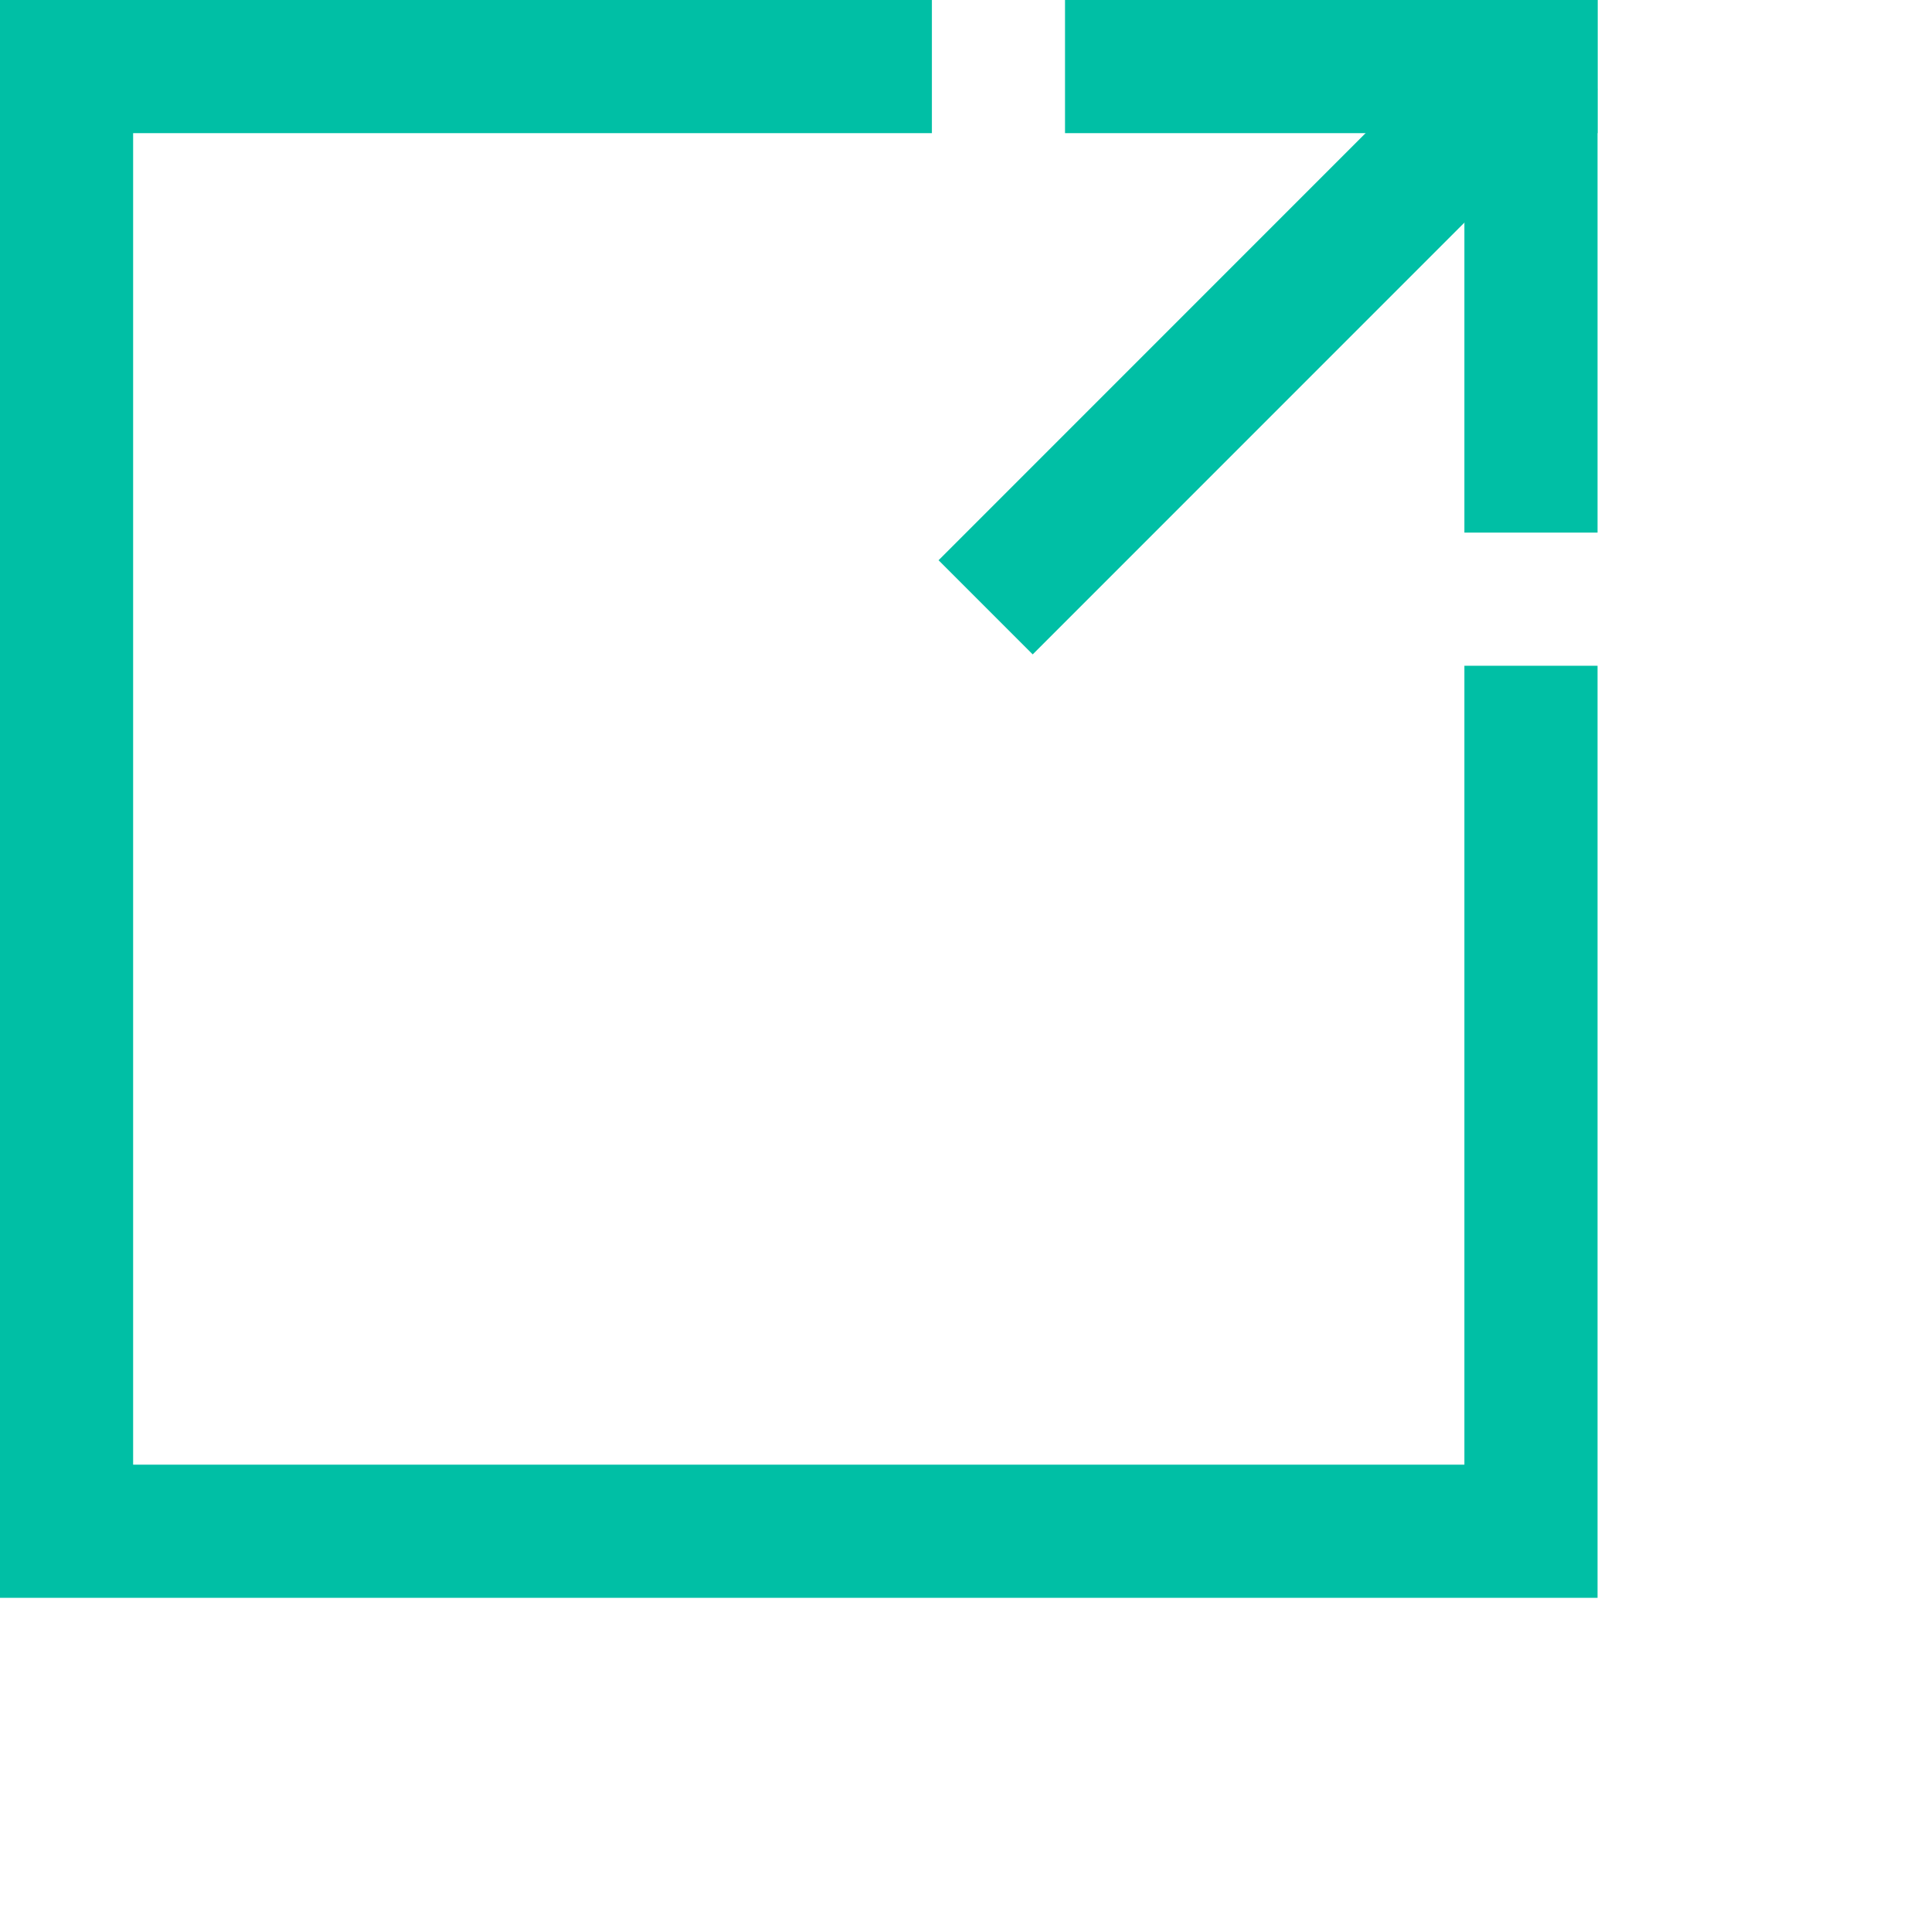
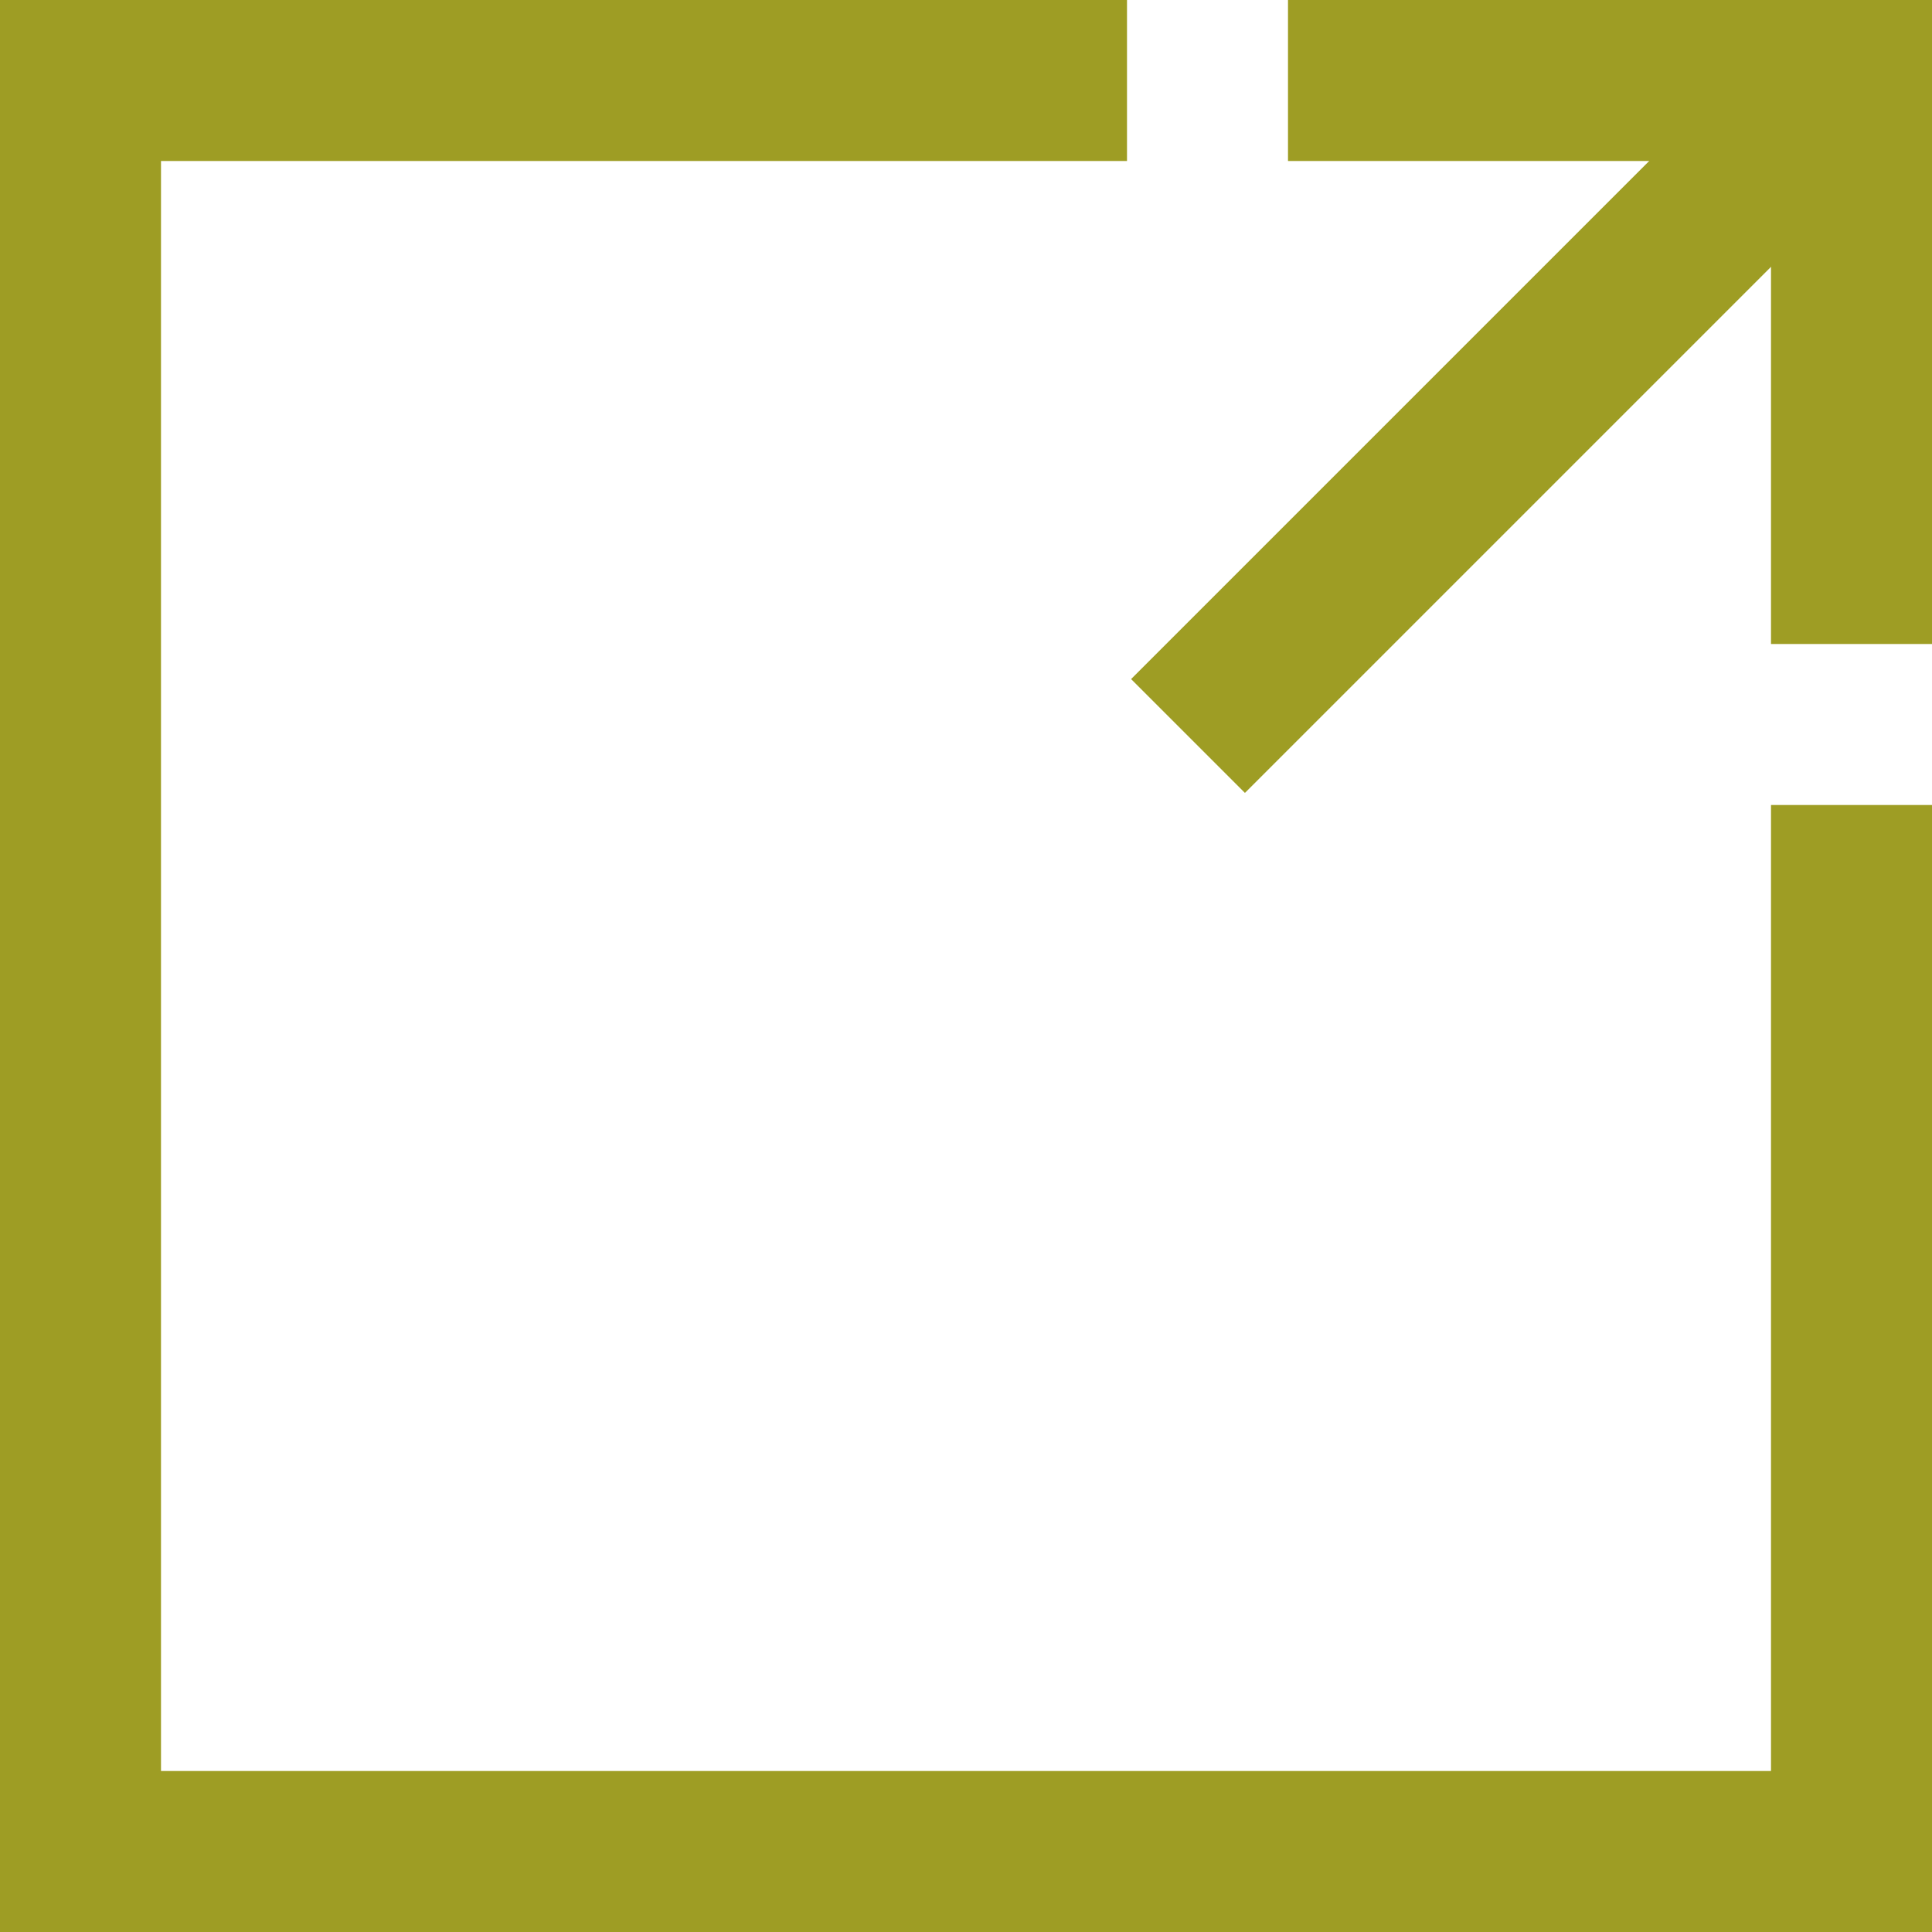
- <svg xmlns="http://www.w3.org/2000/svg" version="1.1">
-   <polygon fill="#00BFA5" points="22,10 22,22 2,22 2,2 14,2 14,0 0,0 0,24 24,24 24,10  " />
-   <rect x="16" y="0" fill="#00BFA5" width="8" height="2" />
-   <rect x="22" y="0" fill="#00BFA5" width="2" height="8" />
-   <rect x="13.1" y="3.9" transform="matrix(0.7071 -0.7071 0.7071 0.7071 2.0797 14.9203)" fill="#00BFA5" width="12" height="2" />
+ <svg xmlns="http://www.w3.org/2000/svg" version="1.1" id="Layer_1" x="0px" y="0px" viewBox="0 0 24 24" enable-background="new 0 0 24 24" xml:space="preserve">
+   <polygon fill="#9E9D24" points="22,10 22,22 2,22 2,2 14,2 14,0 0,0 0,24 24,24 24,10 " />
+   <rect x="16" fill="#9E9D24" width="8" height="2" />
+   <rect x="22" fill="#9E9D24" width="2" height="8" />
+   <rect x="13.1" y="3.9" transform="matrix(-0.7071 0.7071 -0.7071 -0.7071 35.9709 -5.1407)" fill="#9E9D24" width="12" height="2" />
</svg>
